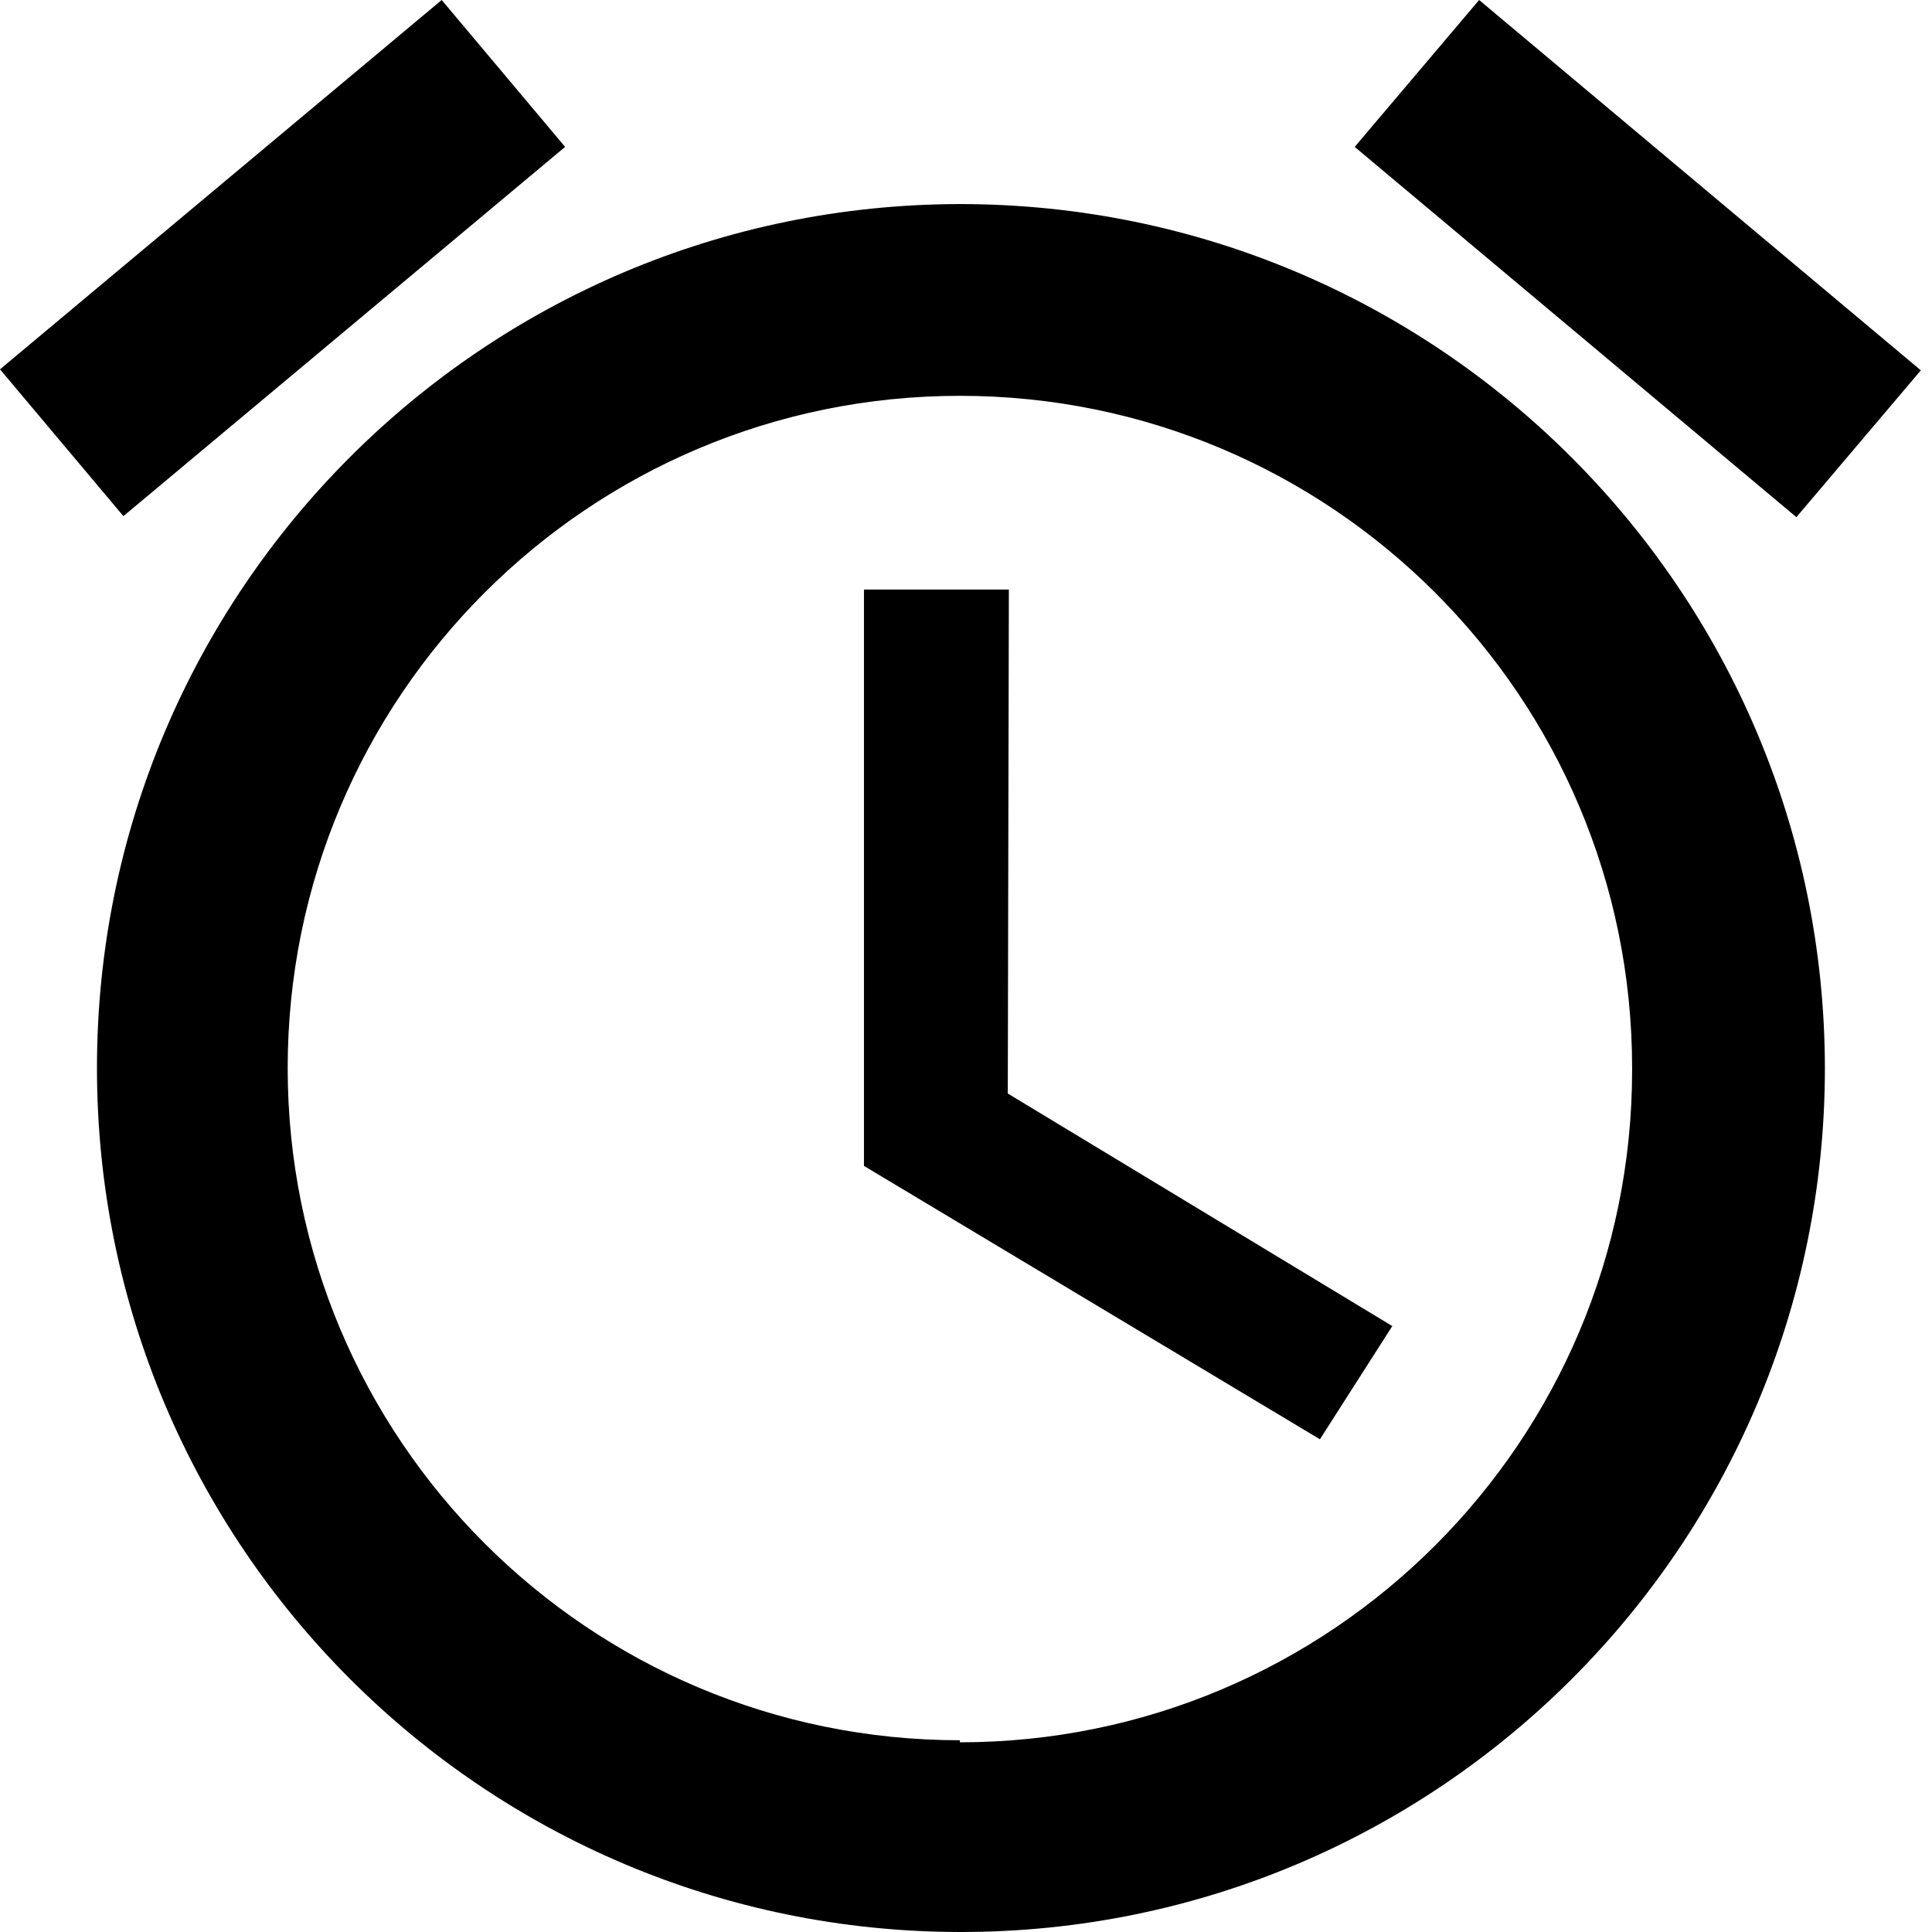
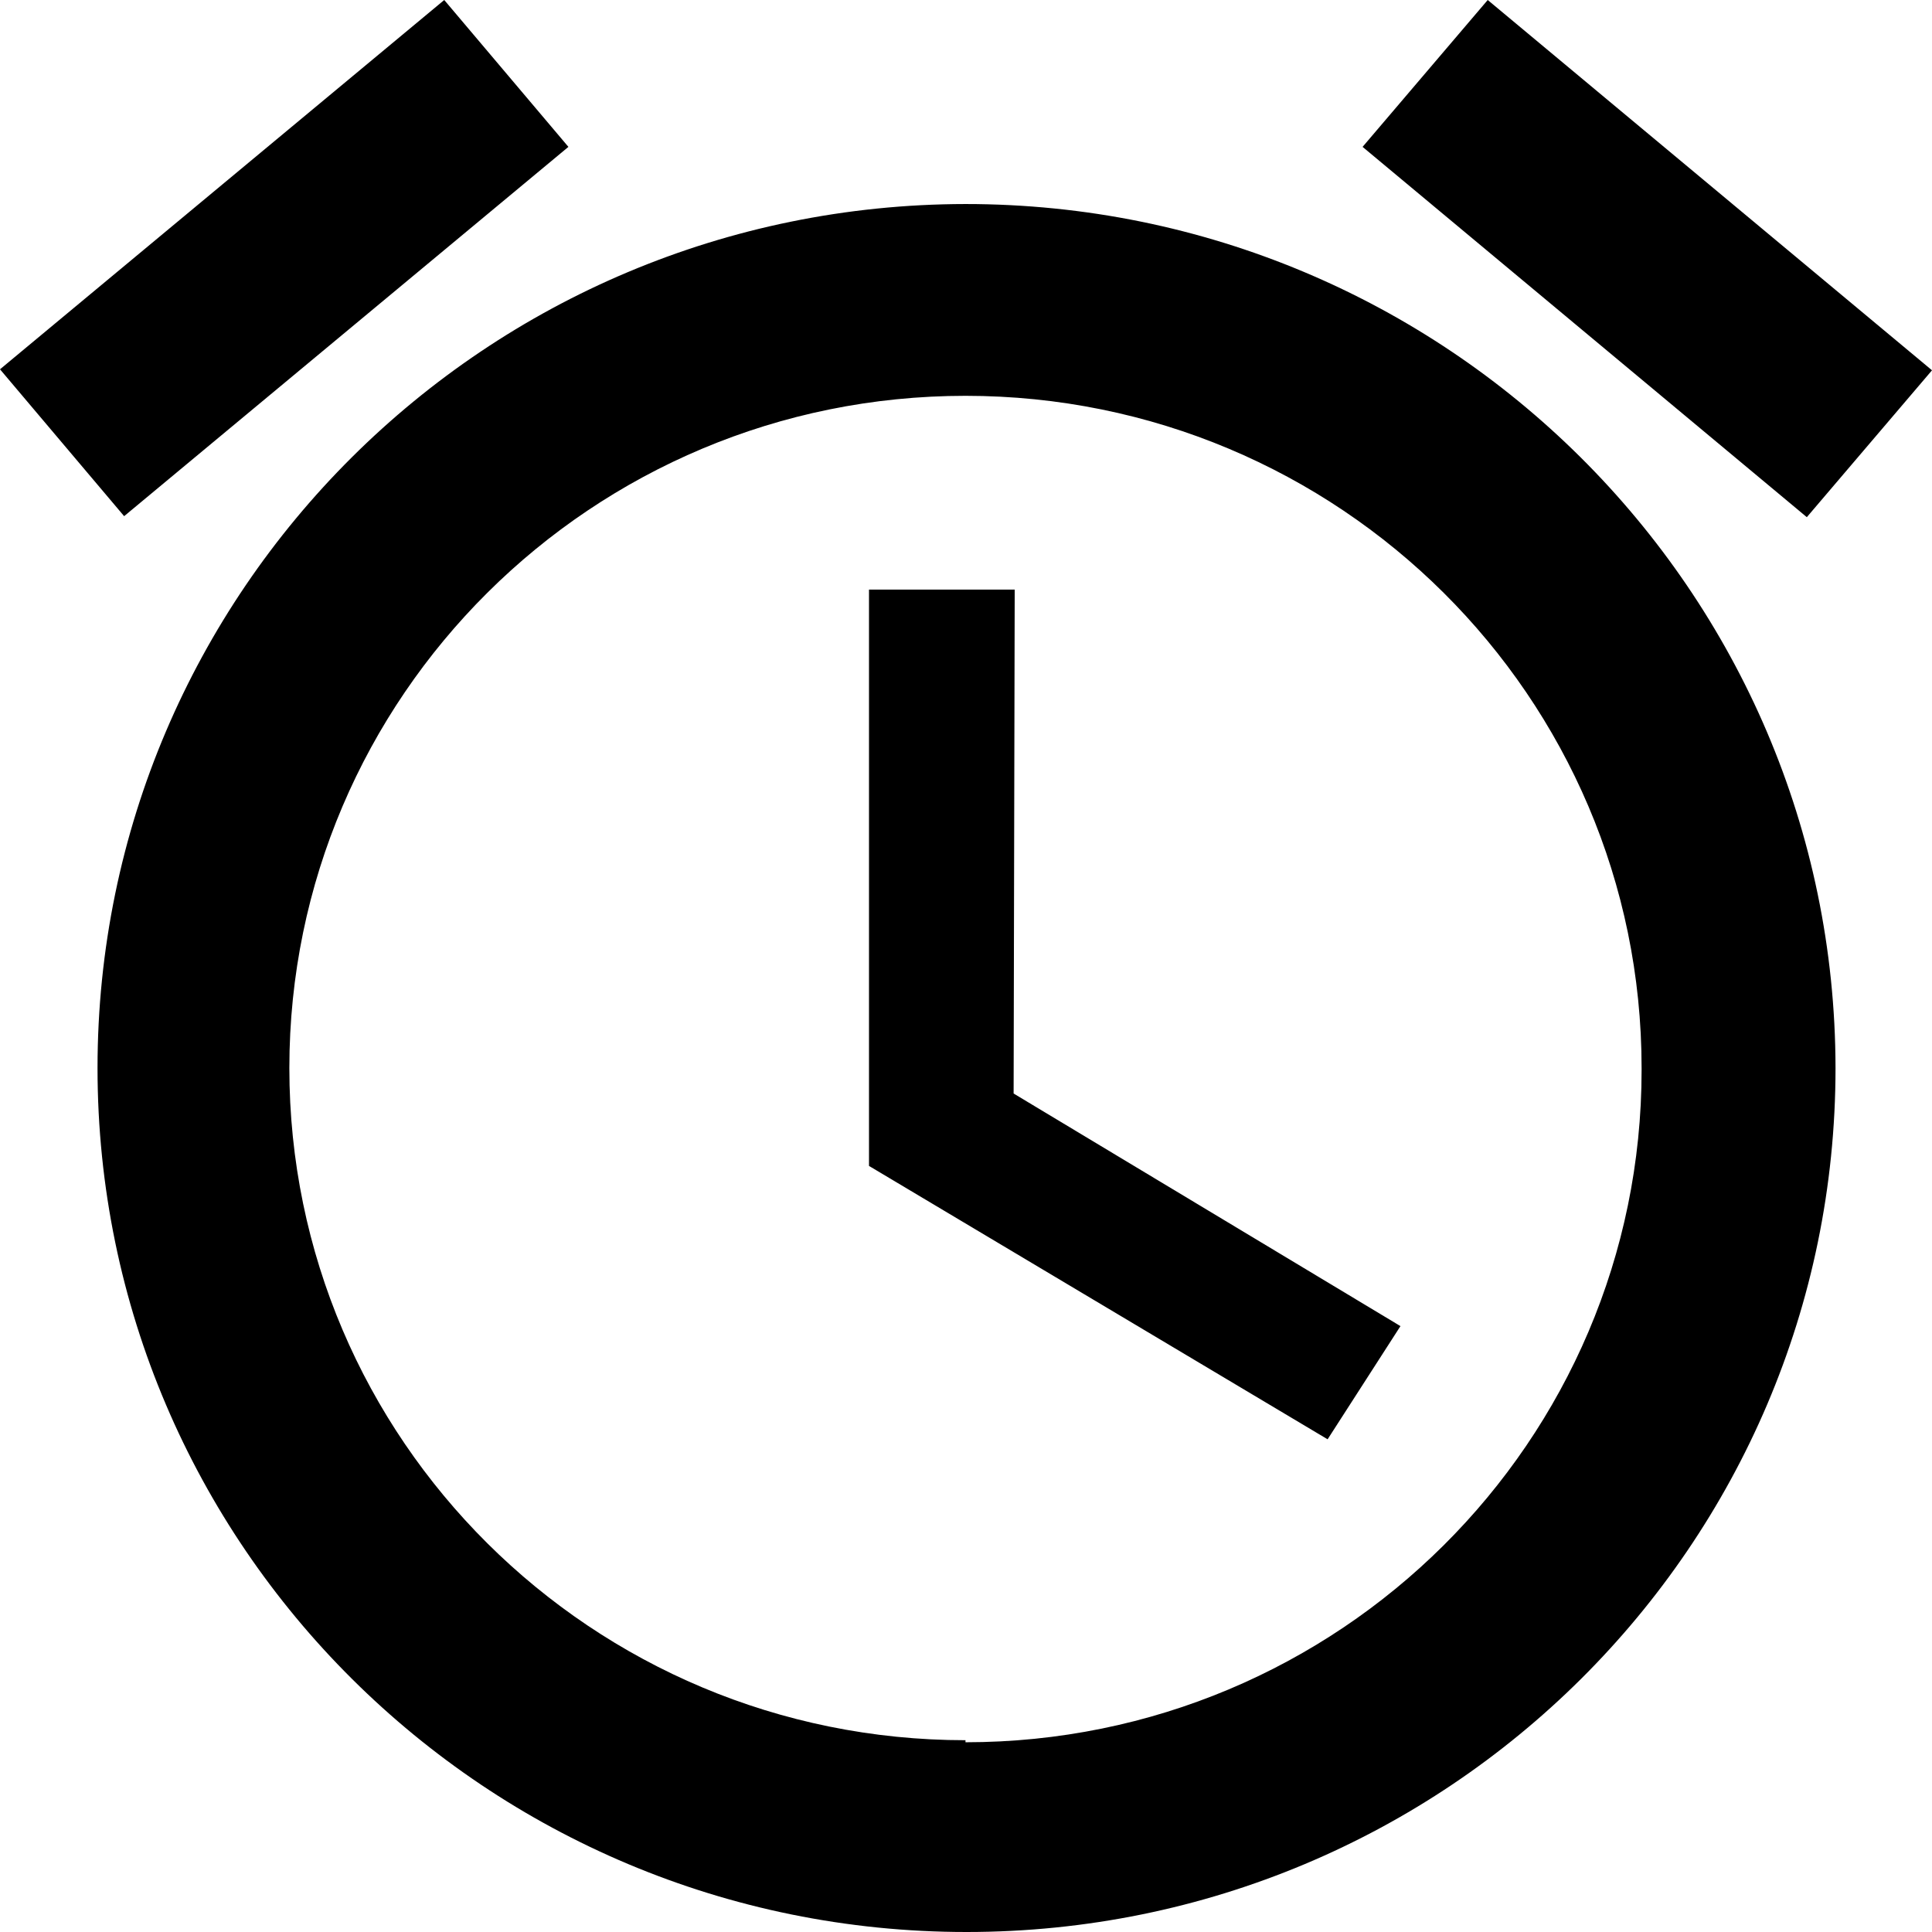
- <svg xmlns="http://www.w3.org/2000/svg" width="32" height="32" viewBox="0 0 32 32" fill="none">
-   <path d="M31.815 6.134L24.499 0L22.438 2.433L29.754 8.566L31.815 6.134ZM9.36 2.433L7.316 0L0 6.117L2.044 8.549L9.36 2.433ZM16.71 9.765H14.31V19.311L21.862 23.839L23.061 21.964L16.692 18.112L16.71 9.765ZM15.899 3.38C8.002 3.39 1.606 9.792 1.606 17.69C1.606 25.593 8.013 32 15.916 32C23.819 32 30.226 25.593 30.226 17.69C30.216 9.784 23.805 3.38 15.899 3.38ZM15.899 28.824C9.749 28.824 4.765 23.838 4.765 17.69C4.765 11.541 9.75 6.556 15.899 6.556C22.048 6.556 27.033 11.541 27.033 17.69C27.033 17.702 27.033 17.714 27.033 17.726V17.724C27.033 23.873 22.047 28.858 15.899 28.858V28.824Z" fill="black" />
+ <svg xmlns="http://www.w3.org/2000/svg" width="48" height="48" viewBox="0 0 48 48" fill="none">
+   <path d="M48 9.2L36.962 0L33.853 3.649L44.89 12.849L48 9.2ZM14.122 3.649L11.037 0L0 9.175L3.084 12.824L14.122 3.649ZM25.21 14.648H21.59V28.967L32.984 35.759L34.794 32.947L25.183 27.168L25.21 14.648ZM23.987 5.069C12.074 5.084 2.423 14.689 2.423 26.535C2.423 38.39 12.089 48 24.013 48C35.937 48 45.603 38.39 45.603 26.535C45.588 14.677 35.916 5.069 23.987 5.069ZM23.987 43.235C14.709 43.235 7.189 35.758 7.189 26.535C7.189 17.312 14.711 9.834 23.987 9.834C33.265 9.834 40.785 17.312 40.785 26.535C40.785 26.553 40.785 26.571 40.785 26.589V26.586C40.785 35.81 33.264 43.286 23.987 43.286V43.235Z" fill="black" />
</svg>
